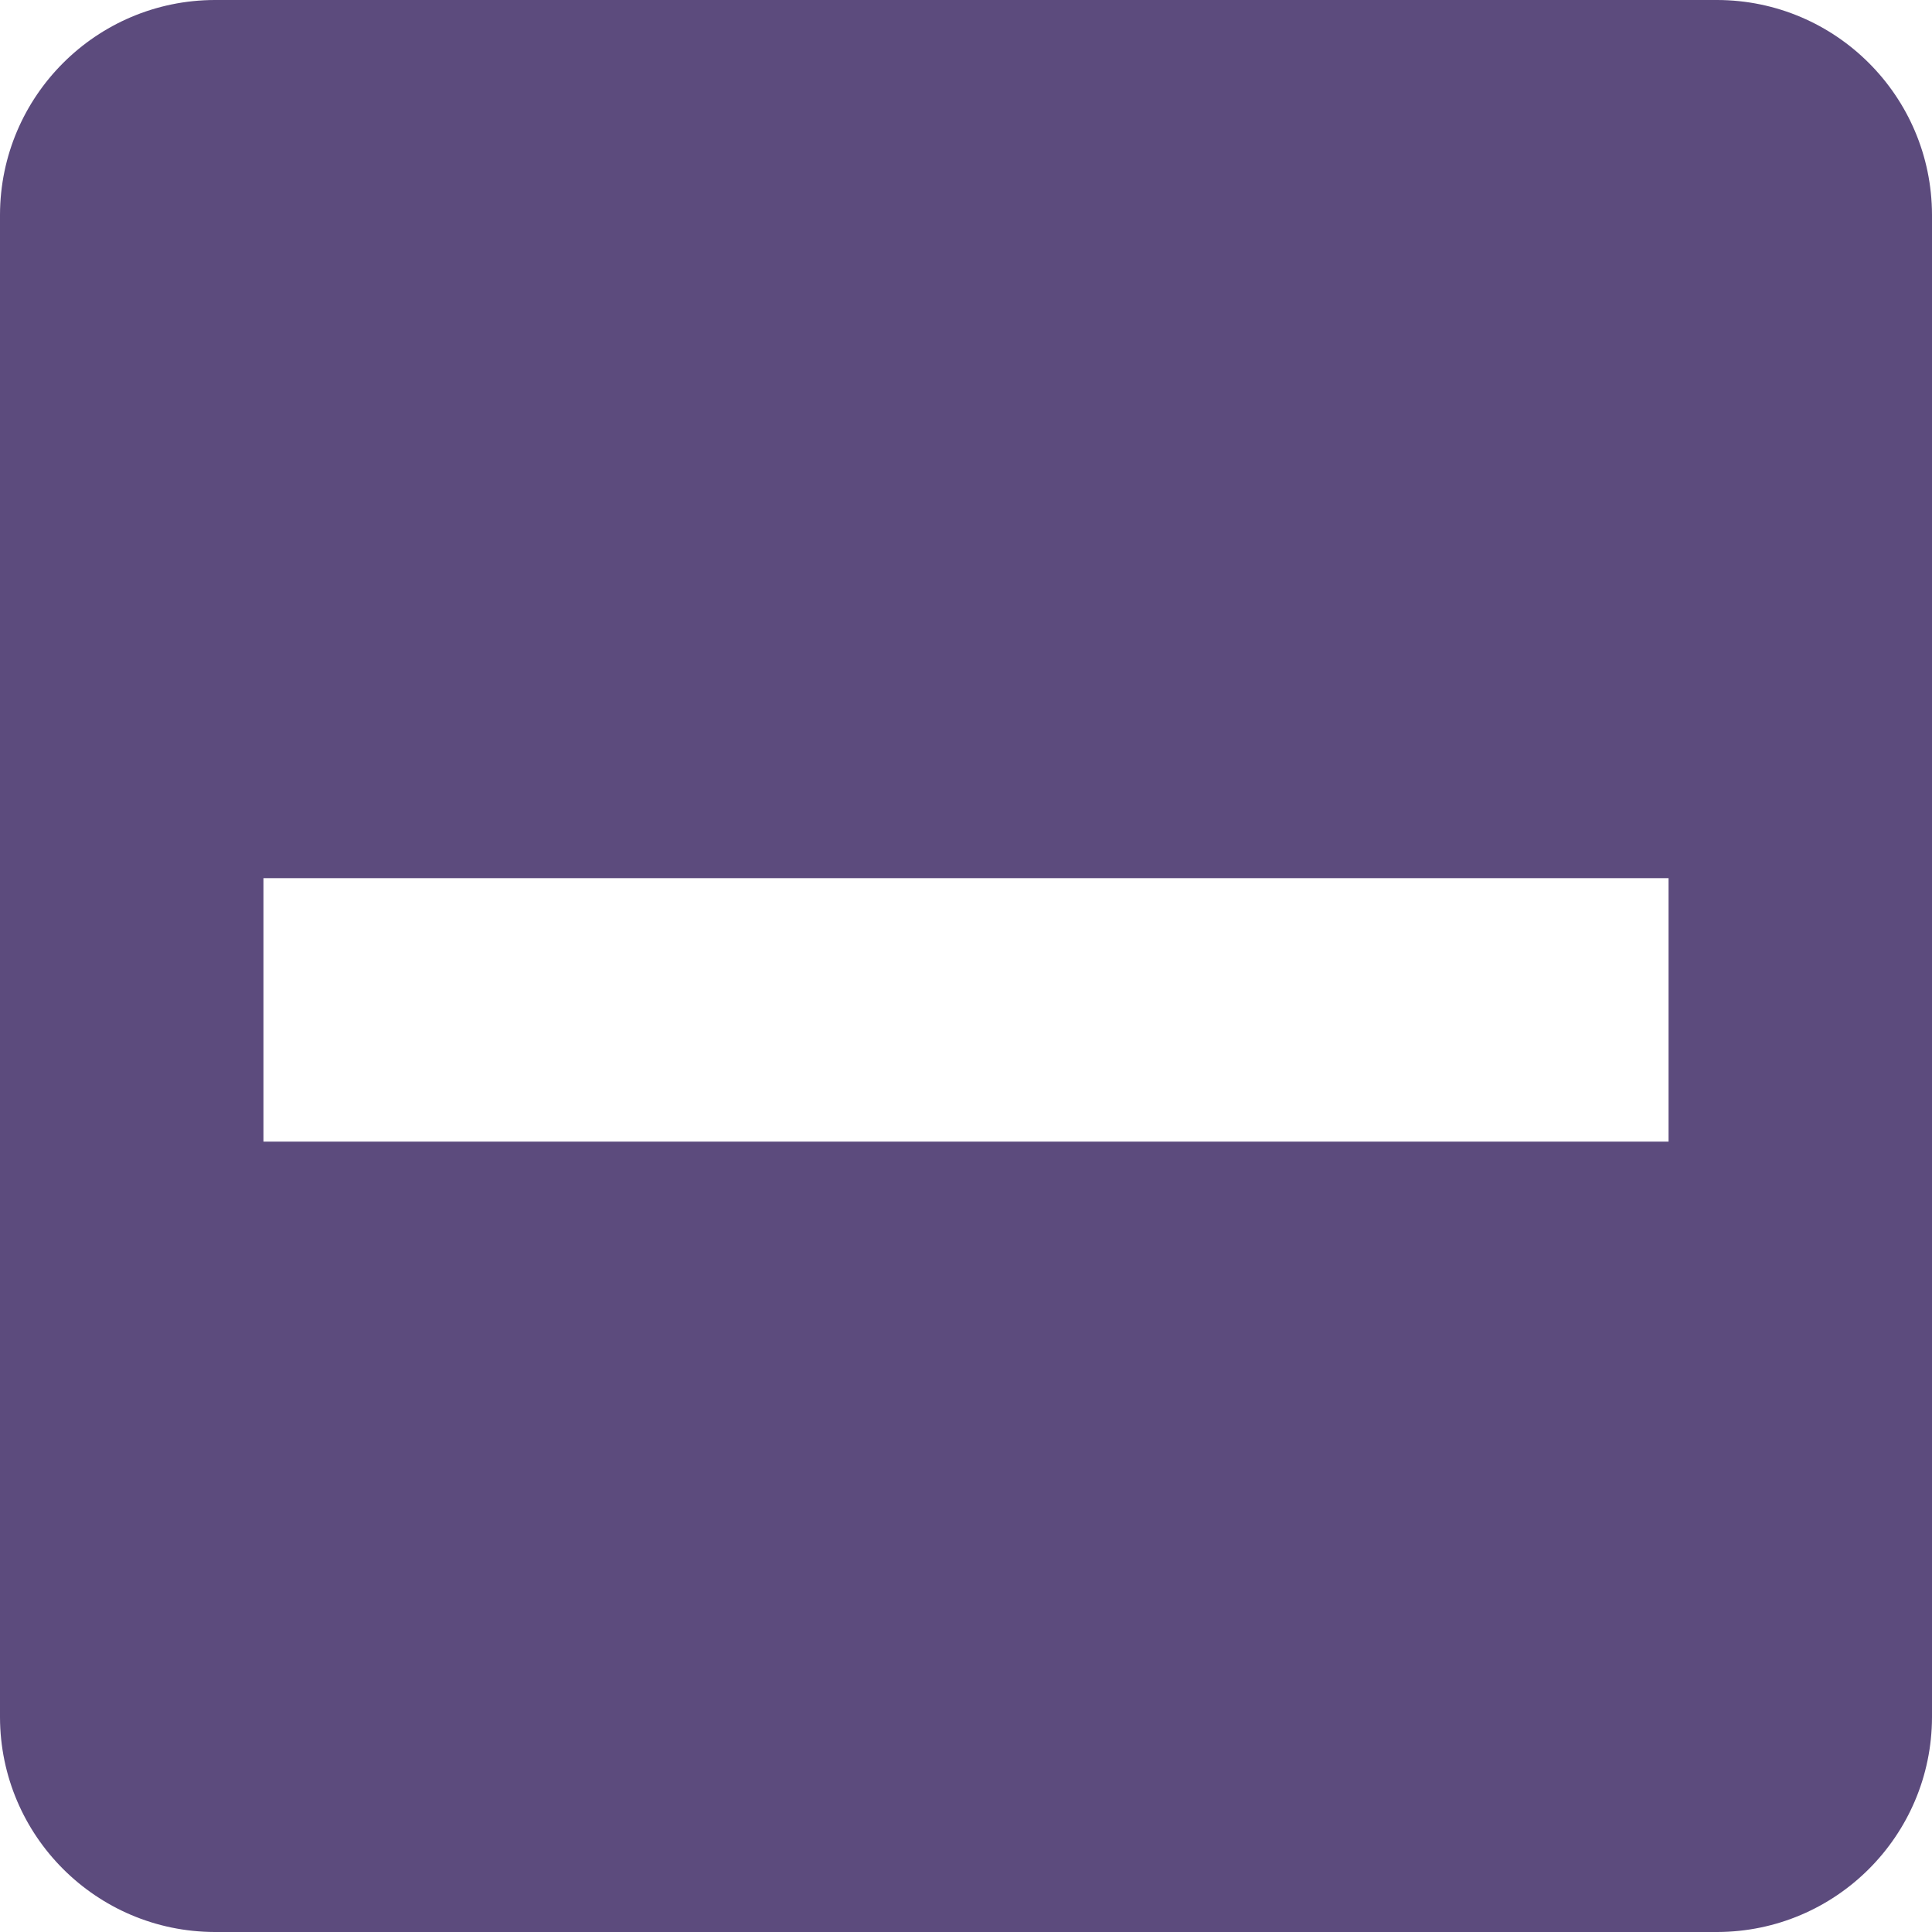
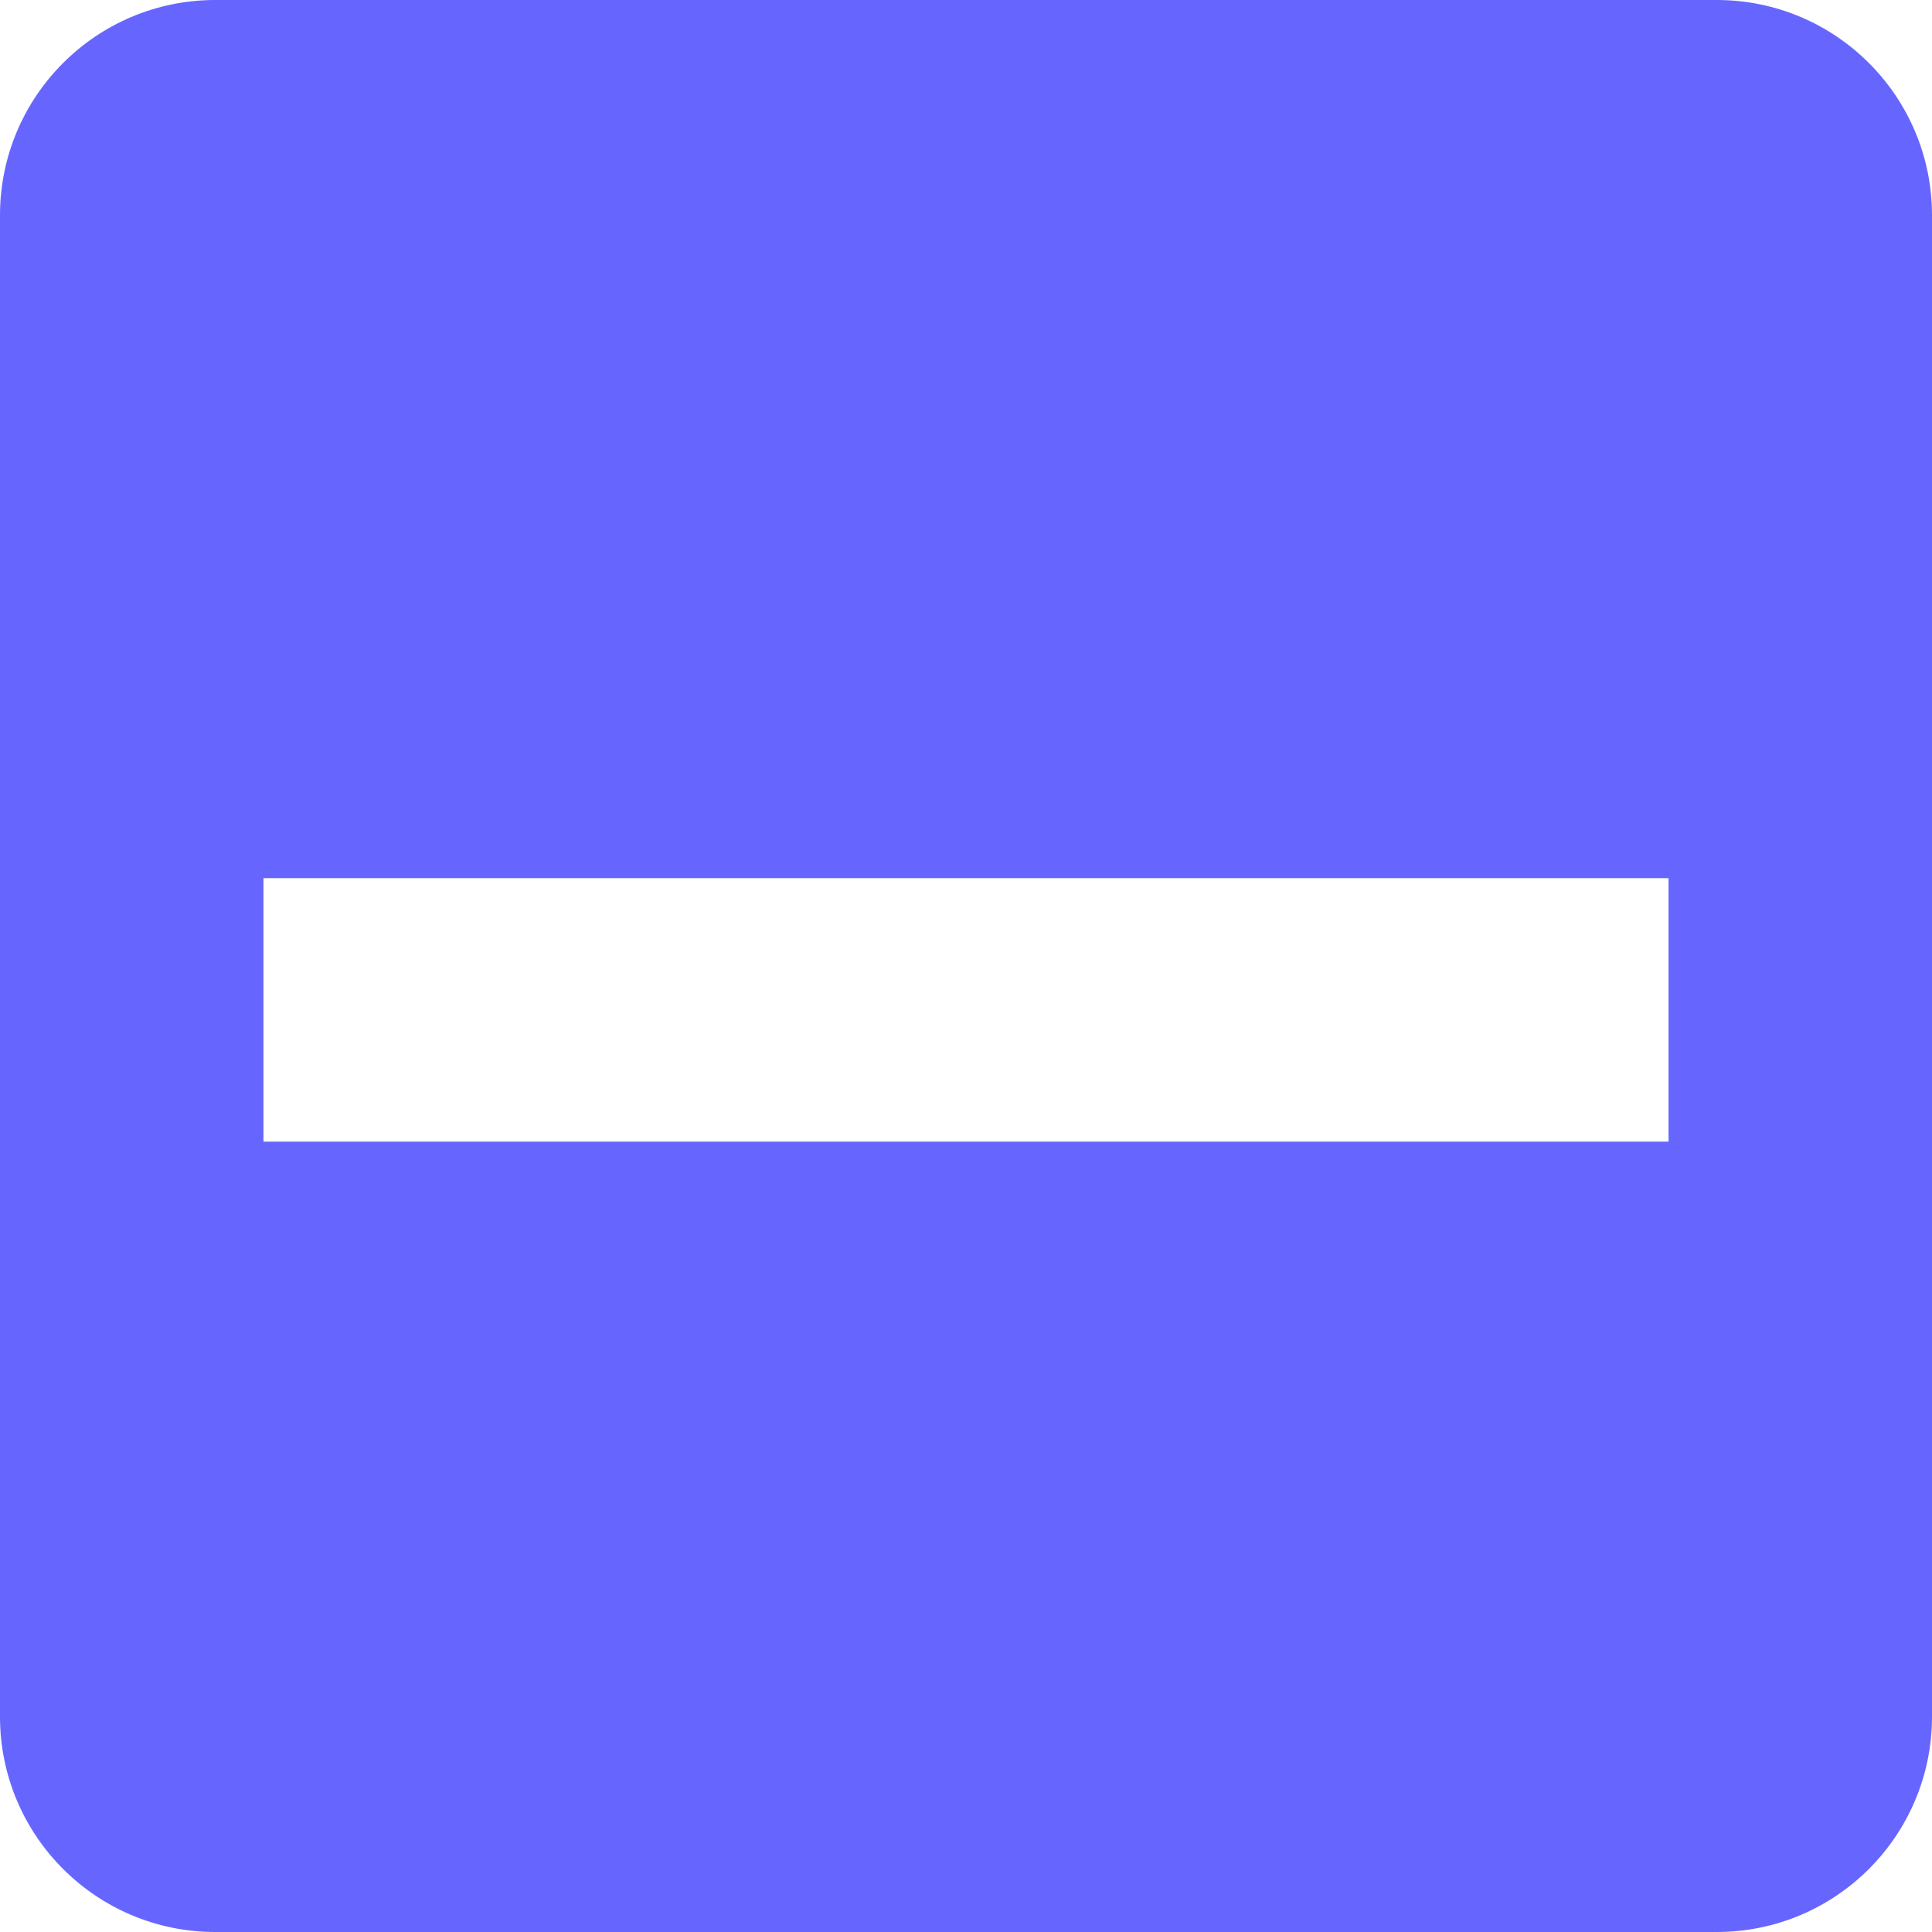
- <svg xmlns="http://www.w3.org/2000/svg" width="22px" height="22px" viewBox="0 0 22 22" version="1.1">
+ <svg xmlns="http://www.w3.org/2000/svg" width="22px" height="22px" viewBox="0 0 22 22" version="1.1" id="svg11">
+   <defs id="defs15" />
  <g id="Page-1" stroke="none" stroke-width="1" fill="none" fill-rule="evenodd">
    <g id="ic-check-active" transform="translate(-1, -1)">
      <g id="Group_8199" transform="translate(1, 1)" fill="#5C4B7D">
-         <path d="M19.556,0 L2.444,0 C1.096,0.004 0.004,1.096 4.4408921e-16,2.444 L4.4408921e-16,19.556 C0.004,20.904 1.096,21.996 2.444,22 L19.556,22 C20.904,21.996 21.996,20.904 22,19.556 L22,2.444 C21.996,1.096 20.904,0.004 19.556,0 Z M3,10 L19,10 L19,13 L3,13 L3,10 Z" id="check_on_light" />
+         <path d="M19.556,0 L2.444,0 C1.096,0.004 0.004,1.096 4.4408921e-16,2.444 L4.4408921e-16,19.556 C0.004,20.904 1.096,21.996 2.444,22 L19.556,22 C20.904,21.996 21.996,20.904 22,19.556 L22,2.444 C21.996,1.096 20.904,0.004 19.556,0 Z M3,10 L19,10 L19,13 L3,13 L3,10 Z" id="check_on_light" style="fill:#6666ff;fill-opacity:1" />
      </g>
      <polygon id="Rectangle_4538" points="0 0 24 0 24 24 0 24" />
    </g>
  </g>
</svg>
